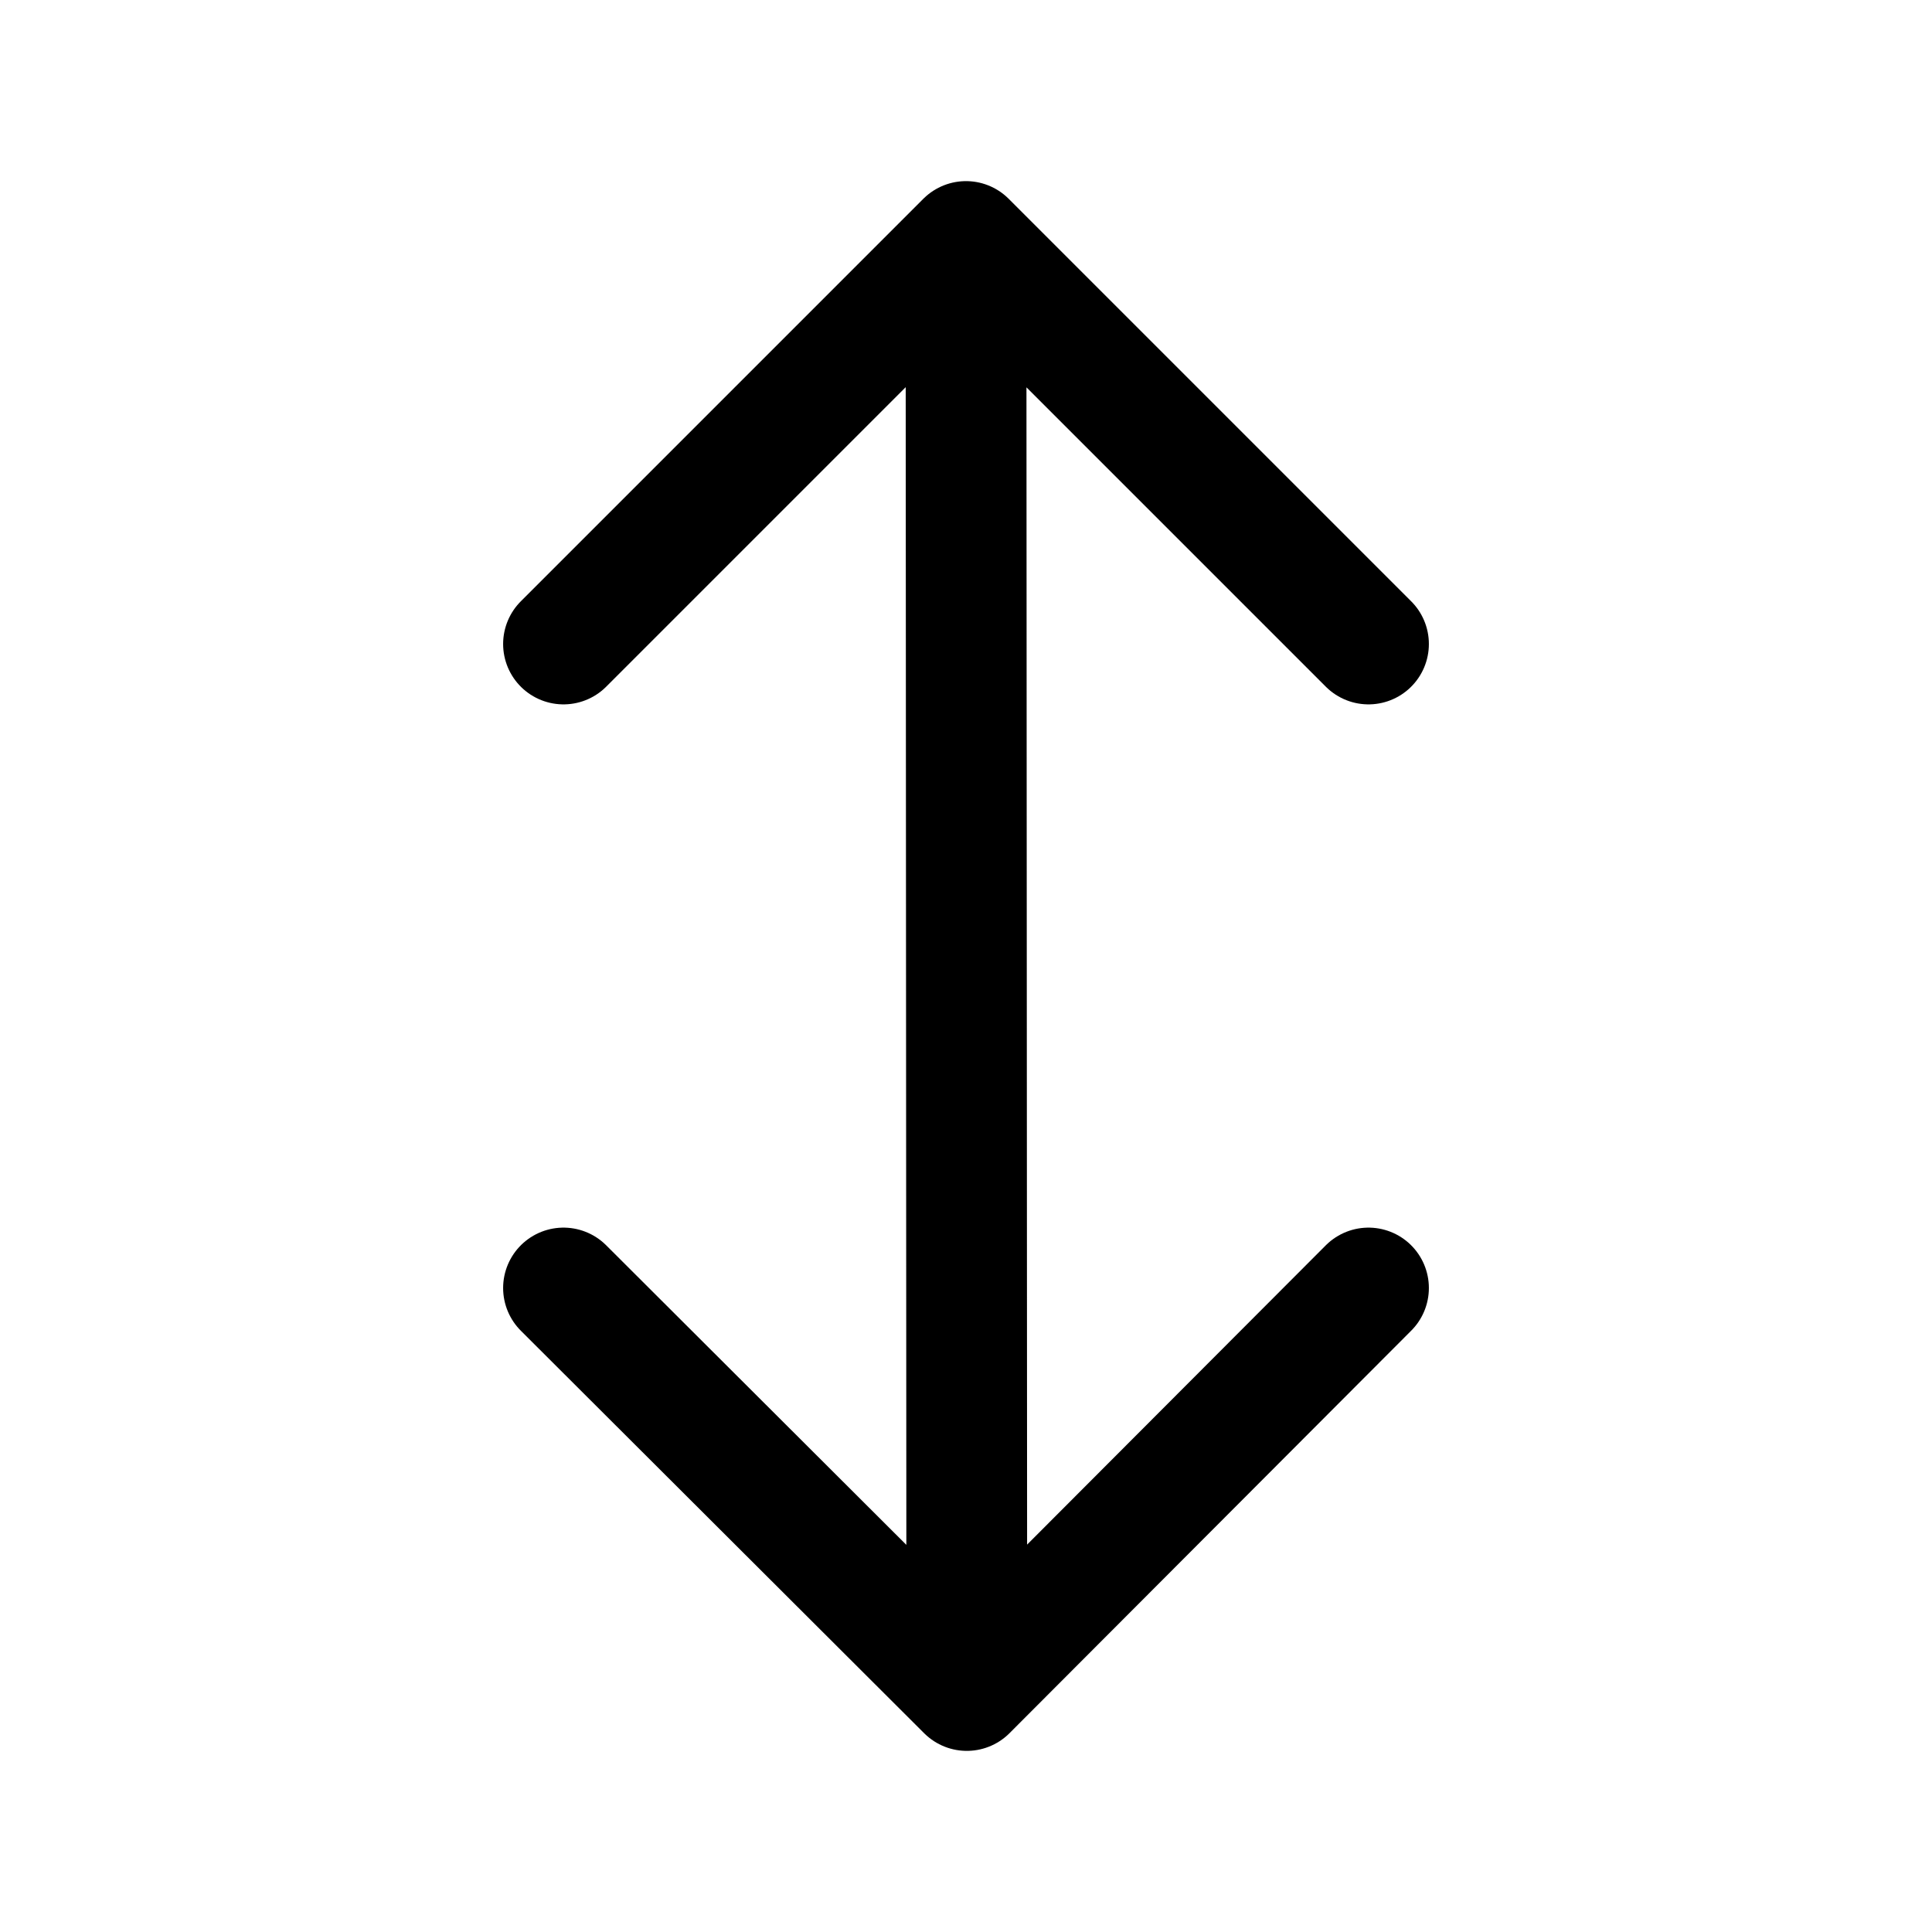
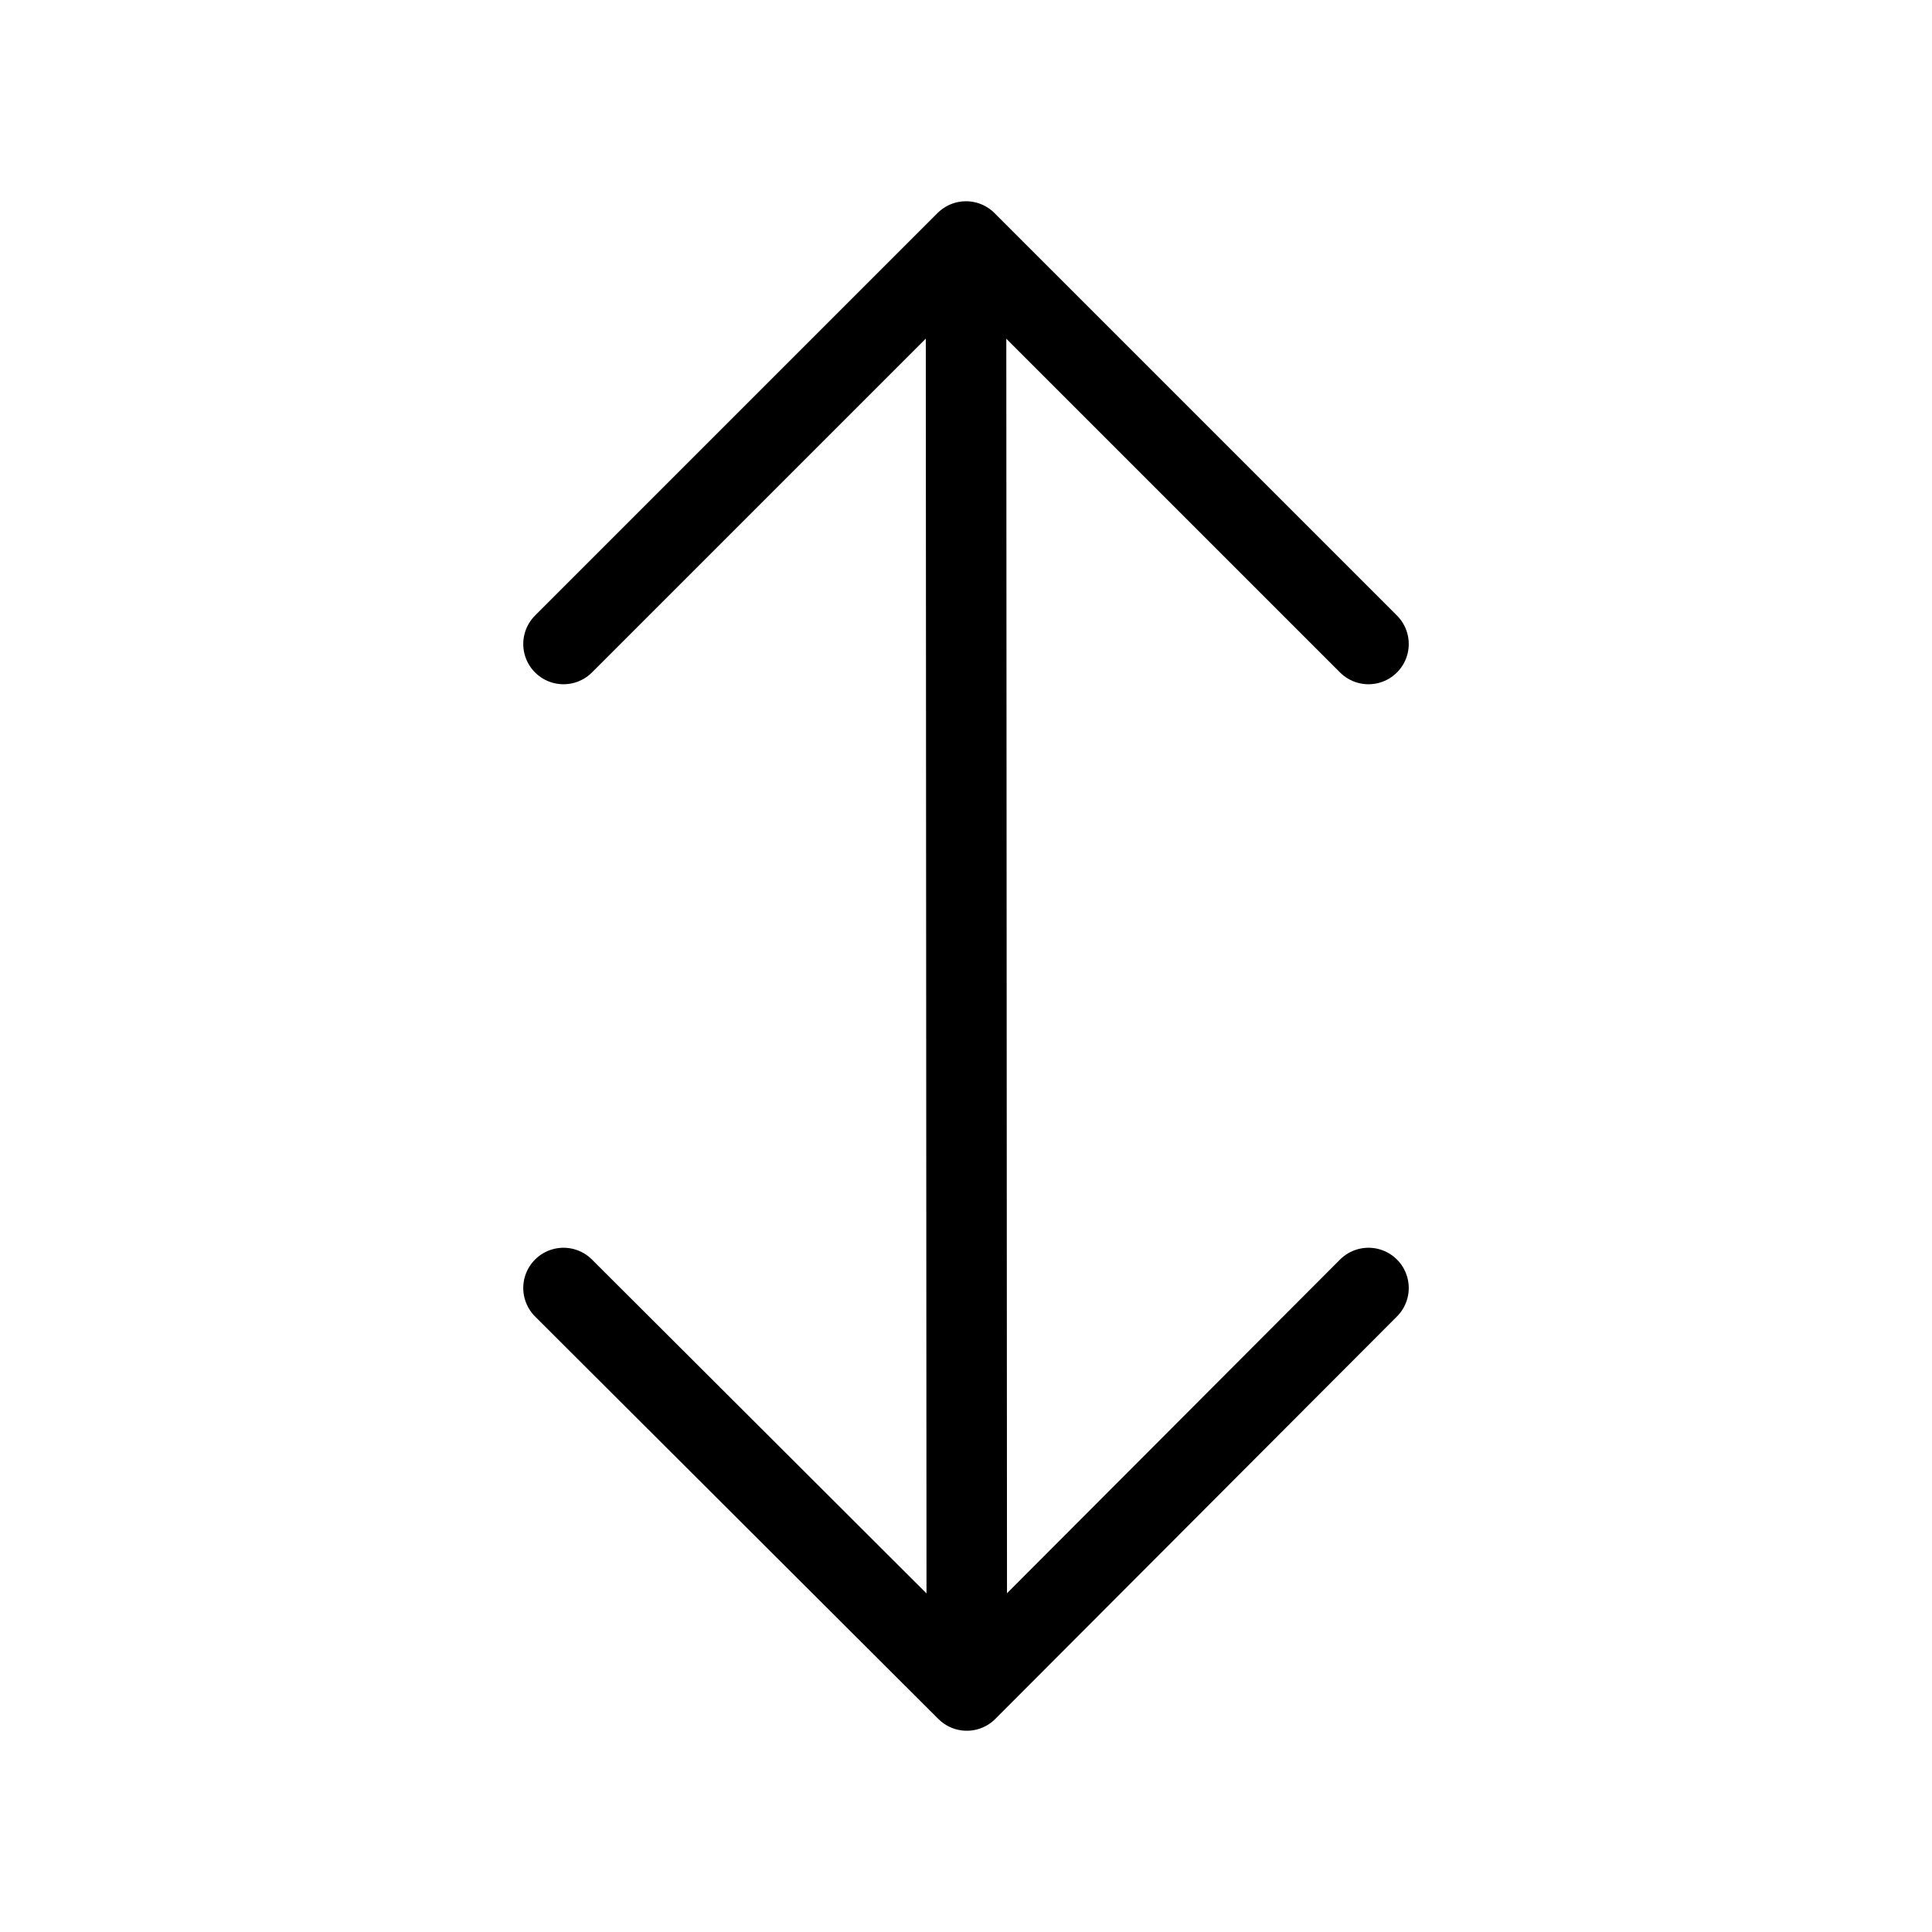
<svg xmlns="http://www.w3.org/2000/svg" data-token-name="arrow_up_down" width="24" height="24" viewBox="0 0 24 24" fill="none">
-   <path d="M12 3L12.01 21M12 3L7 8M12 3L17 8M12.01 21L7 16M12.01 21L17 16" stroke="currentColor" fill="none" stroke-width="1.5" stroke-linecap="round" stroke-linejoin="round" />
+   <path d="M12 3L12.01 21M12 3L7 8M12 3L17 8M12.01 21L7 16M12.01 21L17 16" stroke="currentColor" fill="none" stroke-linecap="round" stroke-linejoin="round" />
</svg>
